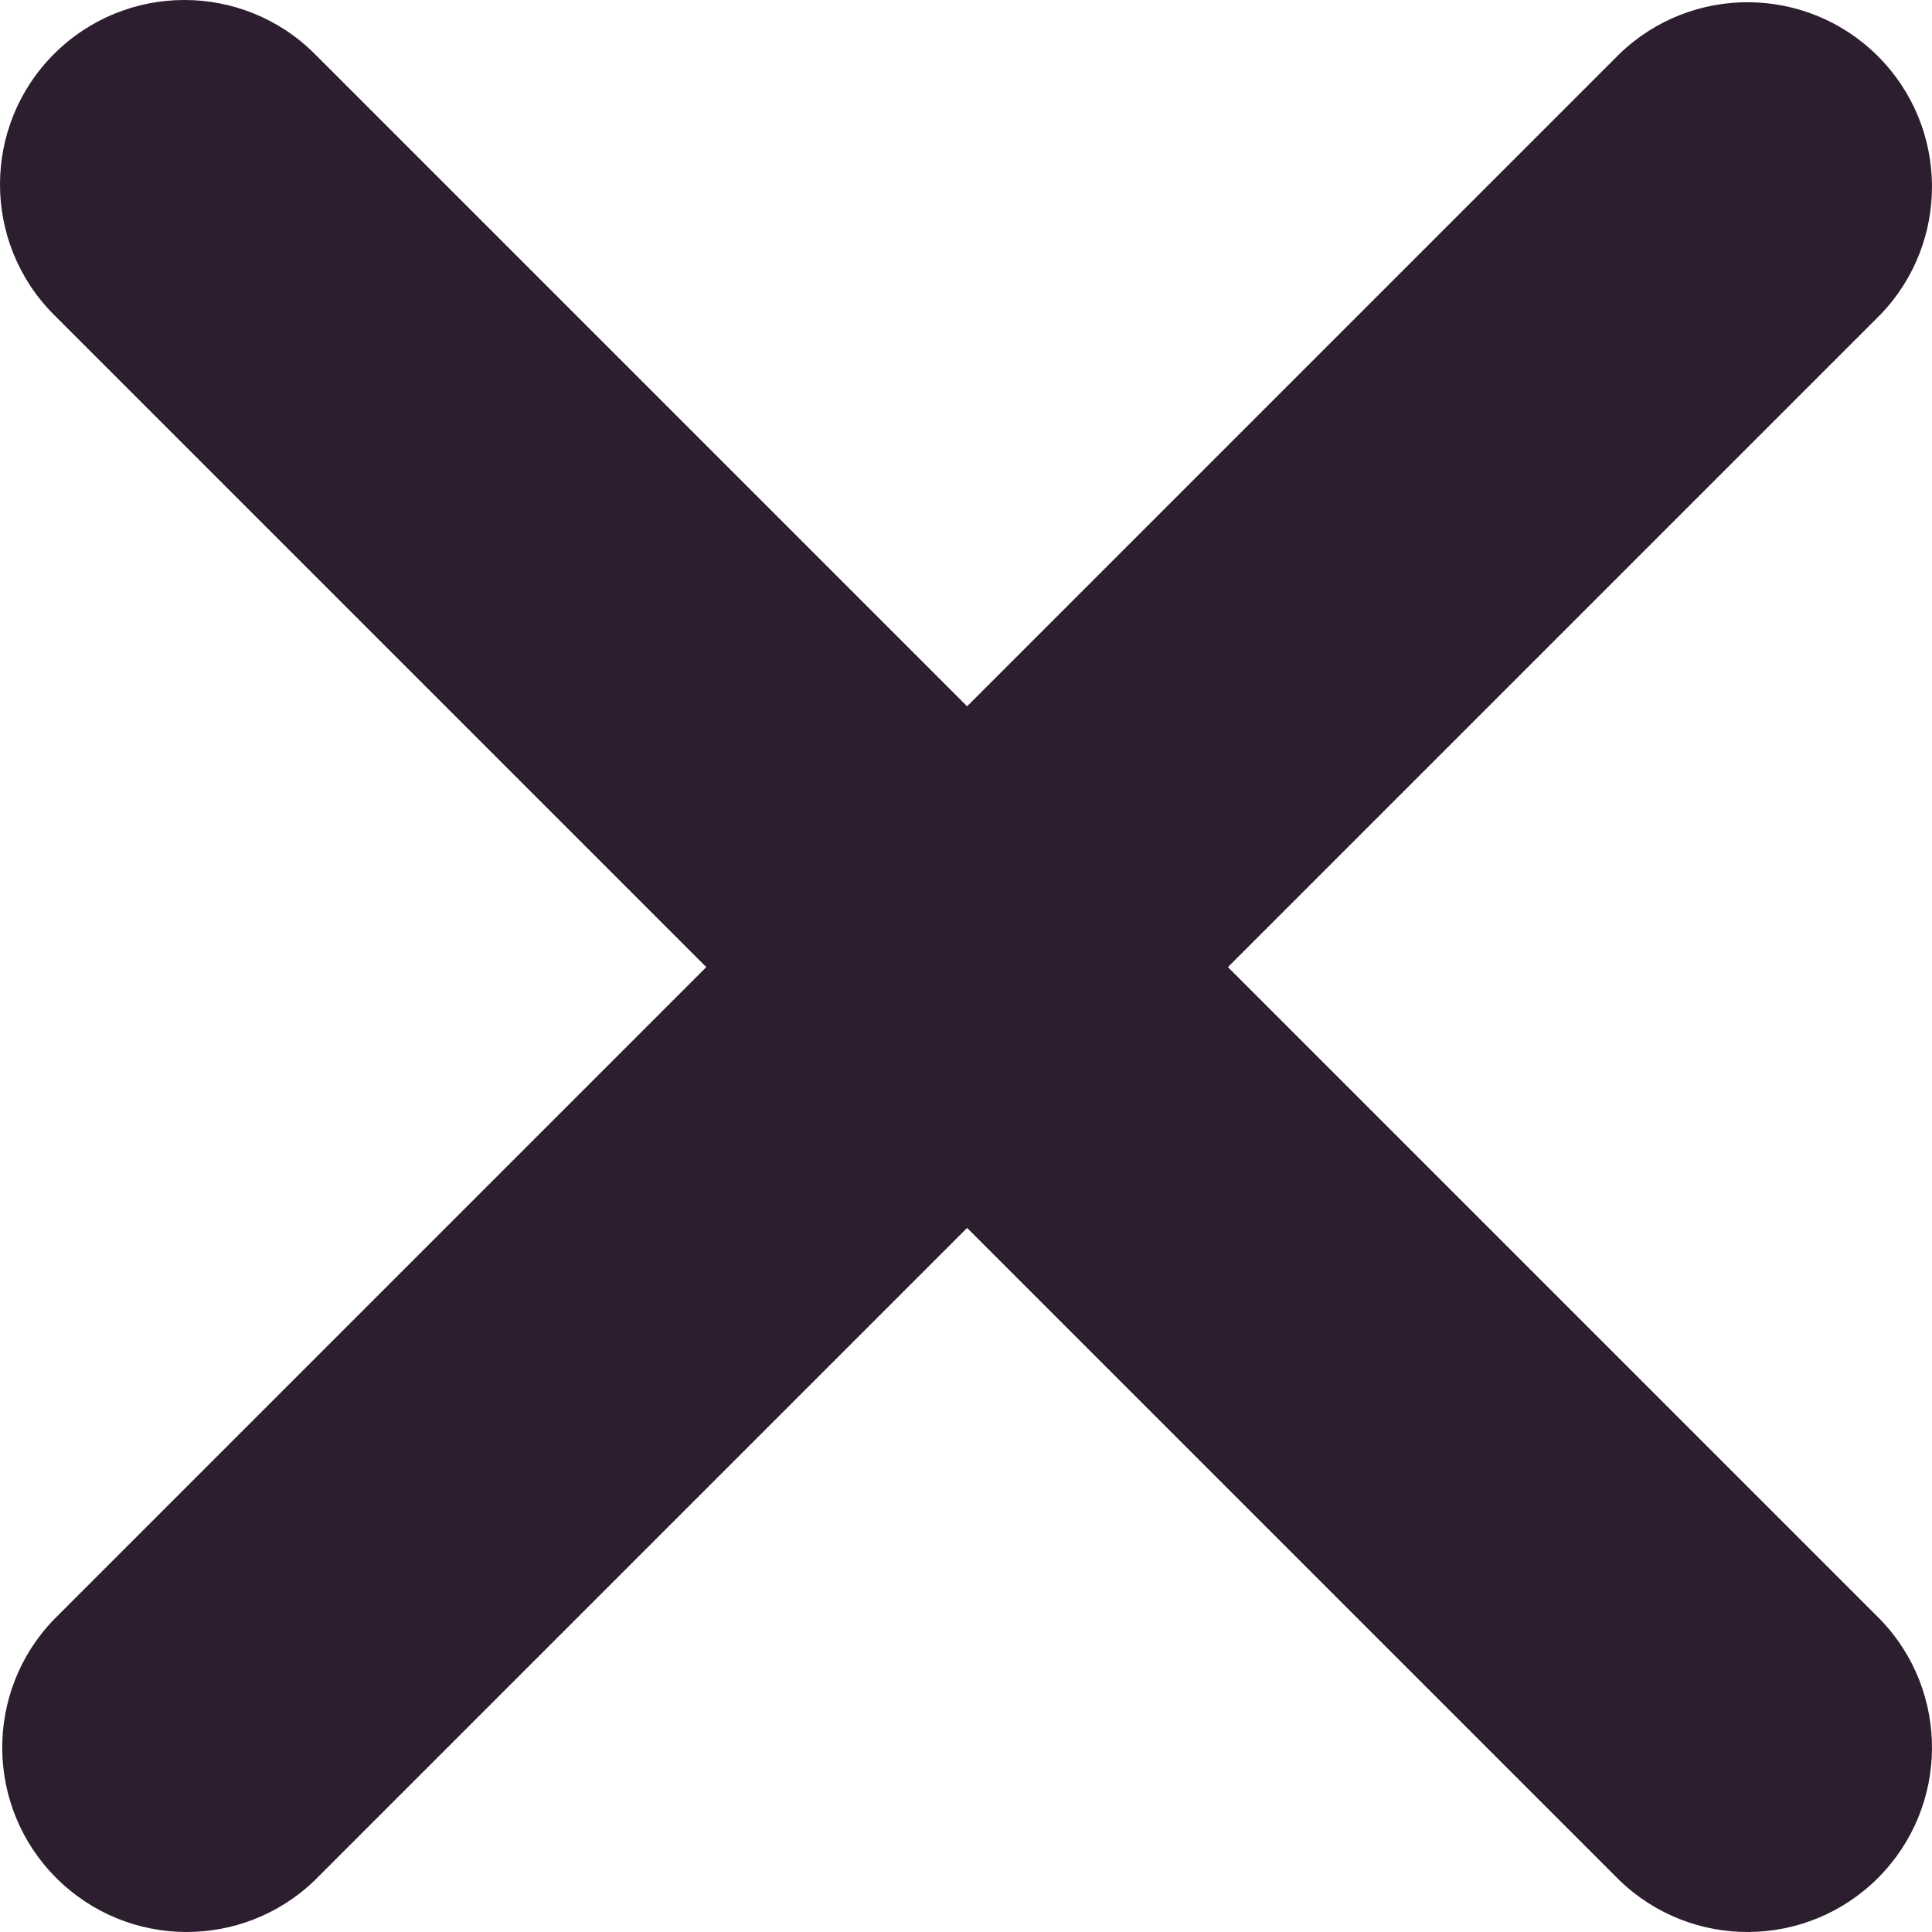
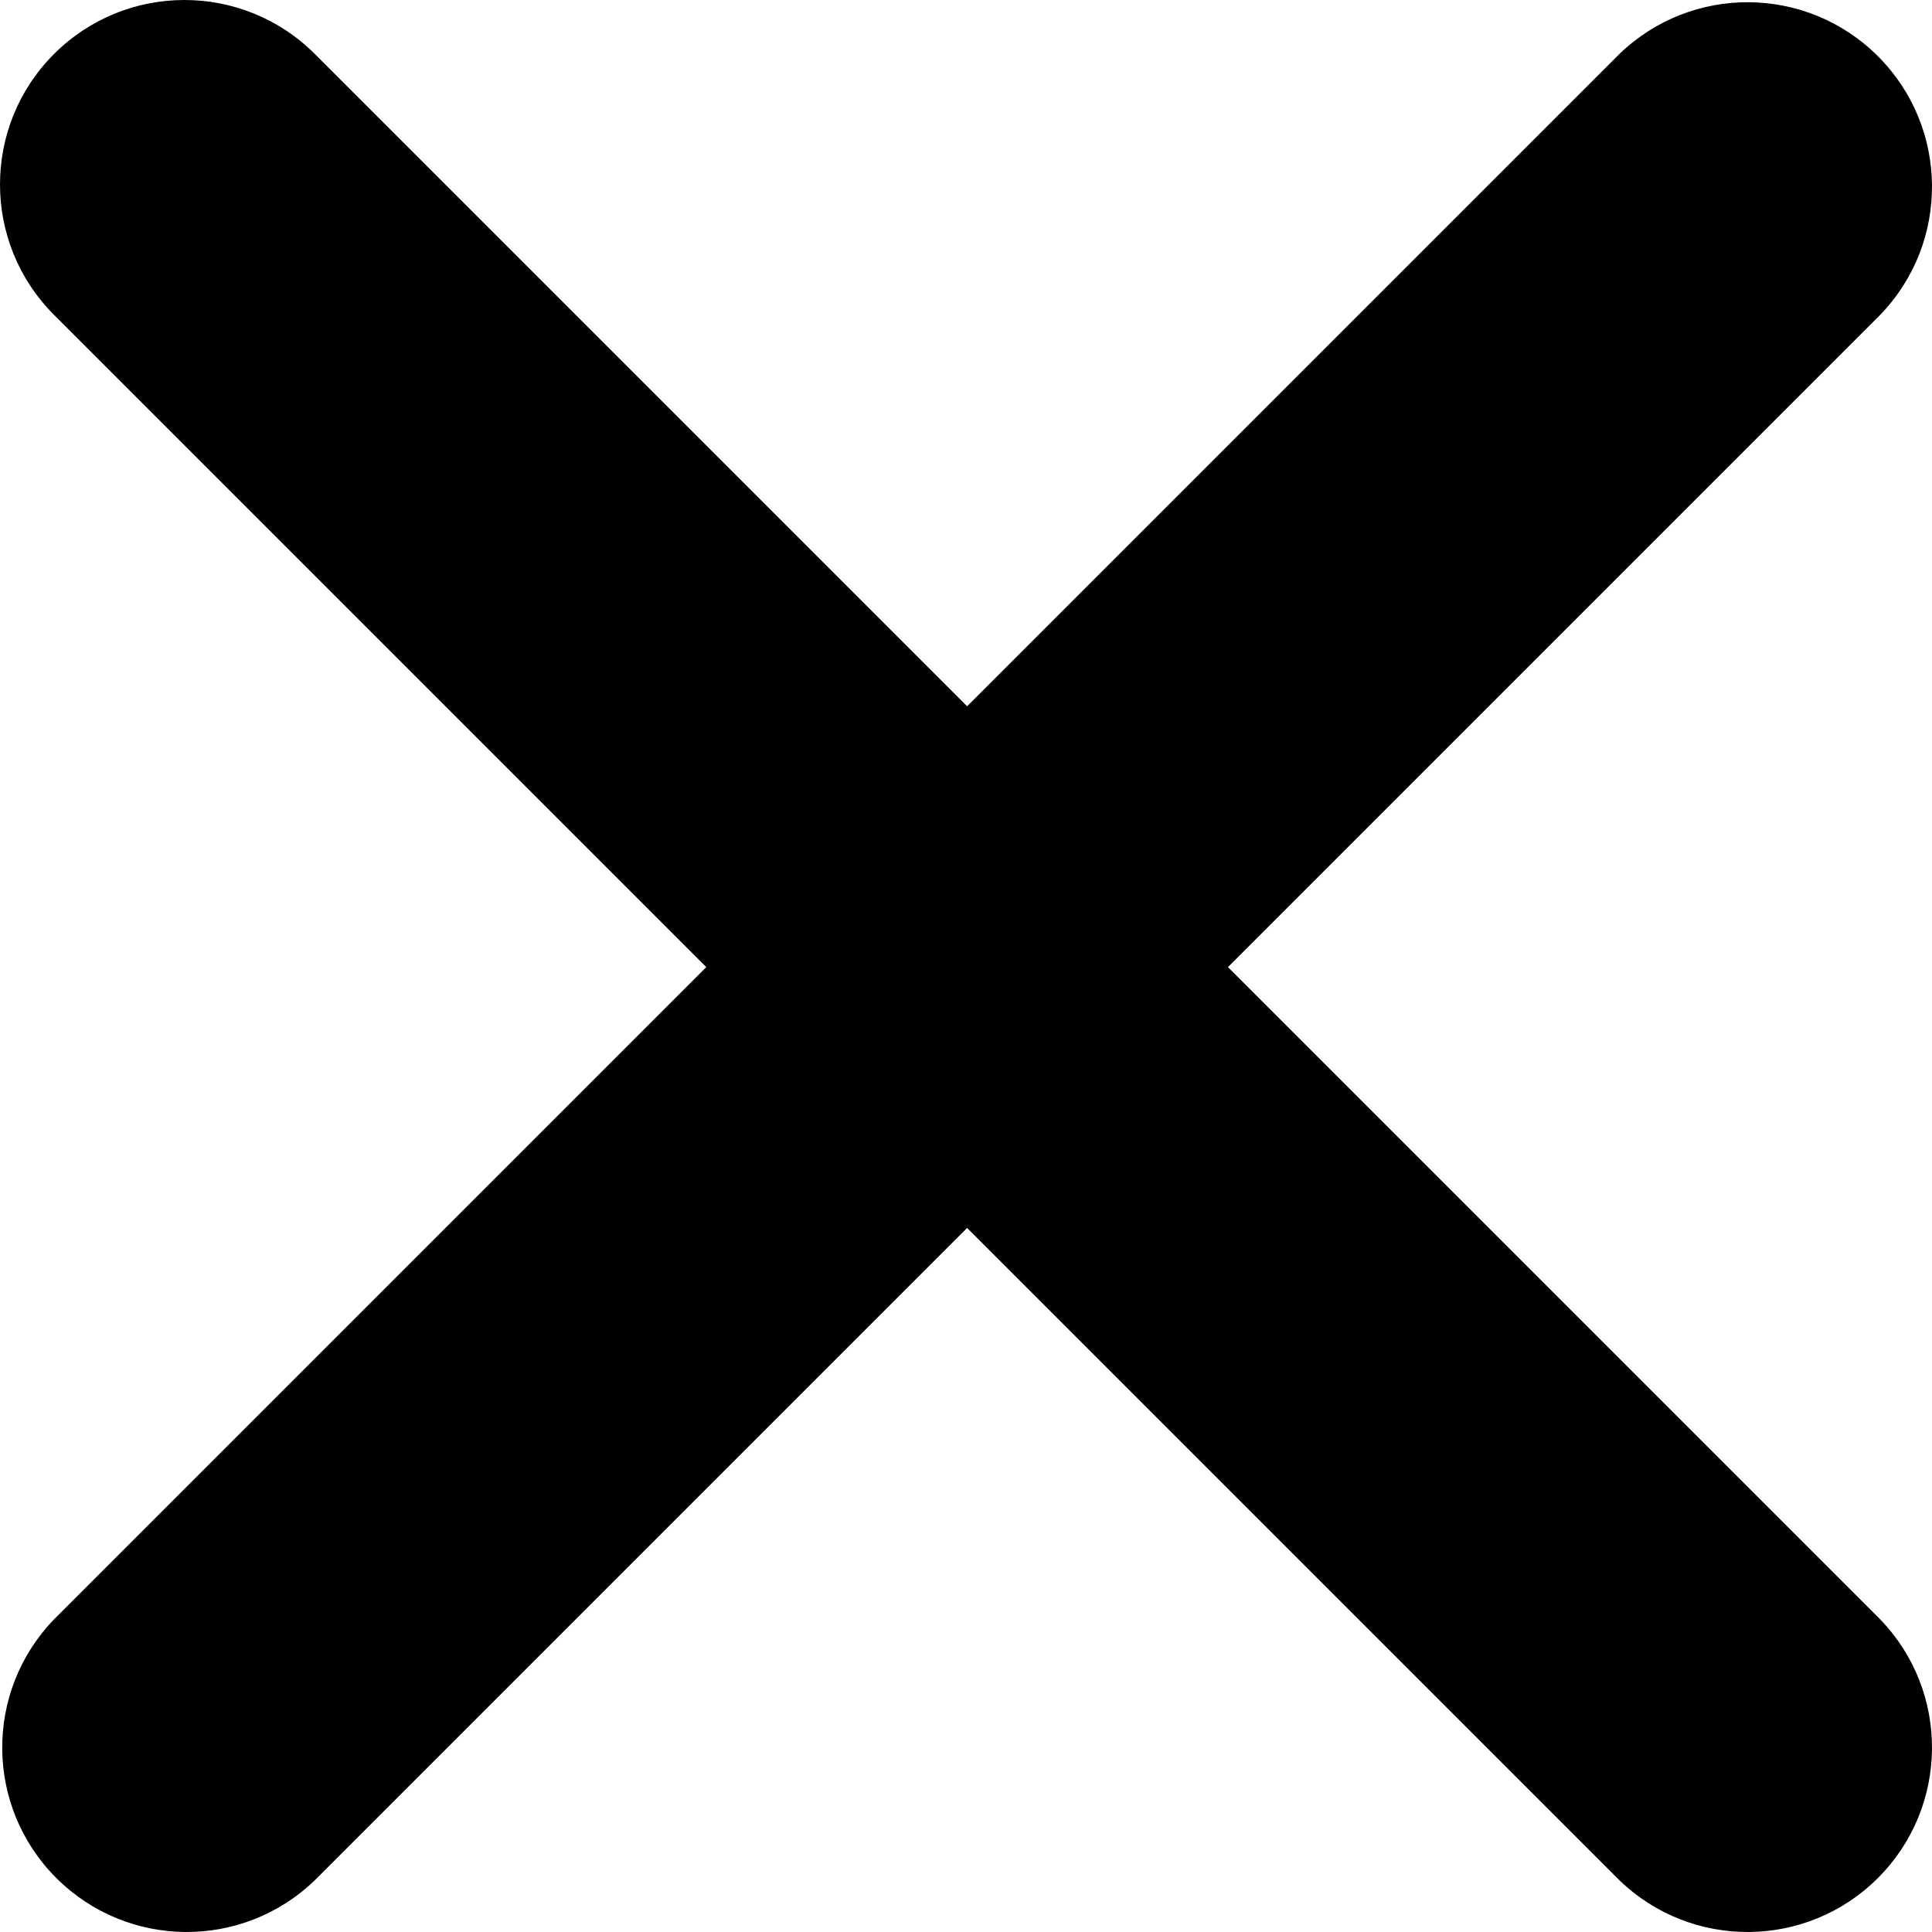
<svg xmlns="http://www.w3.org/2000/svg" width="523.675" height="523.675" viewBox="0 0 670.304 670.304" version="1.1" id="svg4">
  <defs id="defs8" />
-   <path fill="#2d1e2f" d="m 18.738,18.738 a 64,64 0 0 1 90.496,0 l 226.304,226.304 226.304,-226.304 a 64,64 0 0 1 90.496,90.496 l -226.304,226.304 226.304,226.304 a 64,64 0 0 1 -90.496,90.496 l -226.304,-226.304 -226.304,226.304 a 64,64 0 0 1 -90.496,-90.496 L 245.042,335.538 18.738,109.234 a 64,64 0 0 1 0,-90.496 z" id="path2" />
+   <path fill="#000000" d="m 18.738,18.738 a 64,64 0 0 1 90.496,0 l 226.304,226.304 226.304,-226.304 a 64,64 0 0 1 90.496,90.496 l -226.304,226.304 226.304,226.304 a 64,64 0 0 1 -90.496,90.496 l -226.304,-226.304 -226.304,226.304 a 64,64 0 0 1 -90.496,-90.496 L 245.042,335.538 18.738,109.234 a 64,64 0 0 1 0,-90.496 z" id="path2" />
</svg>
